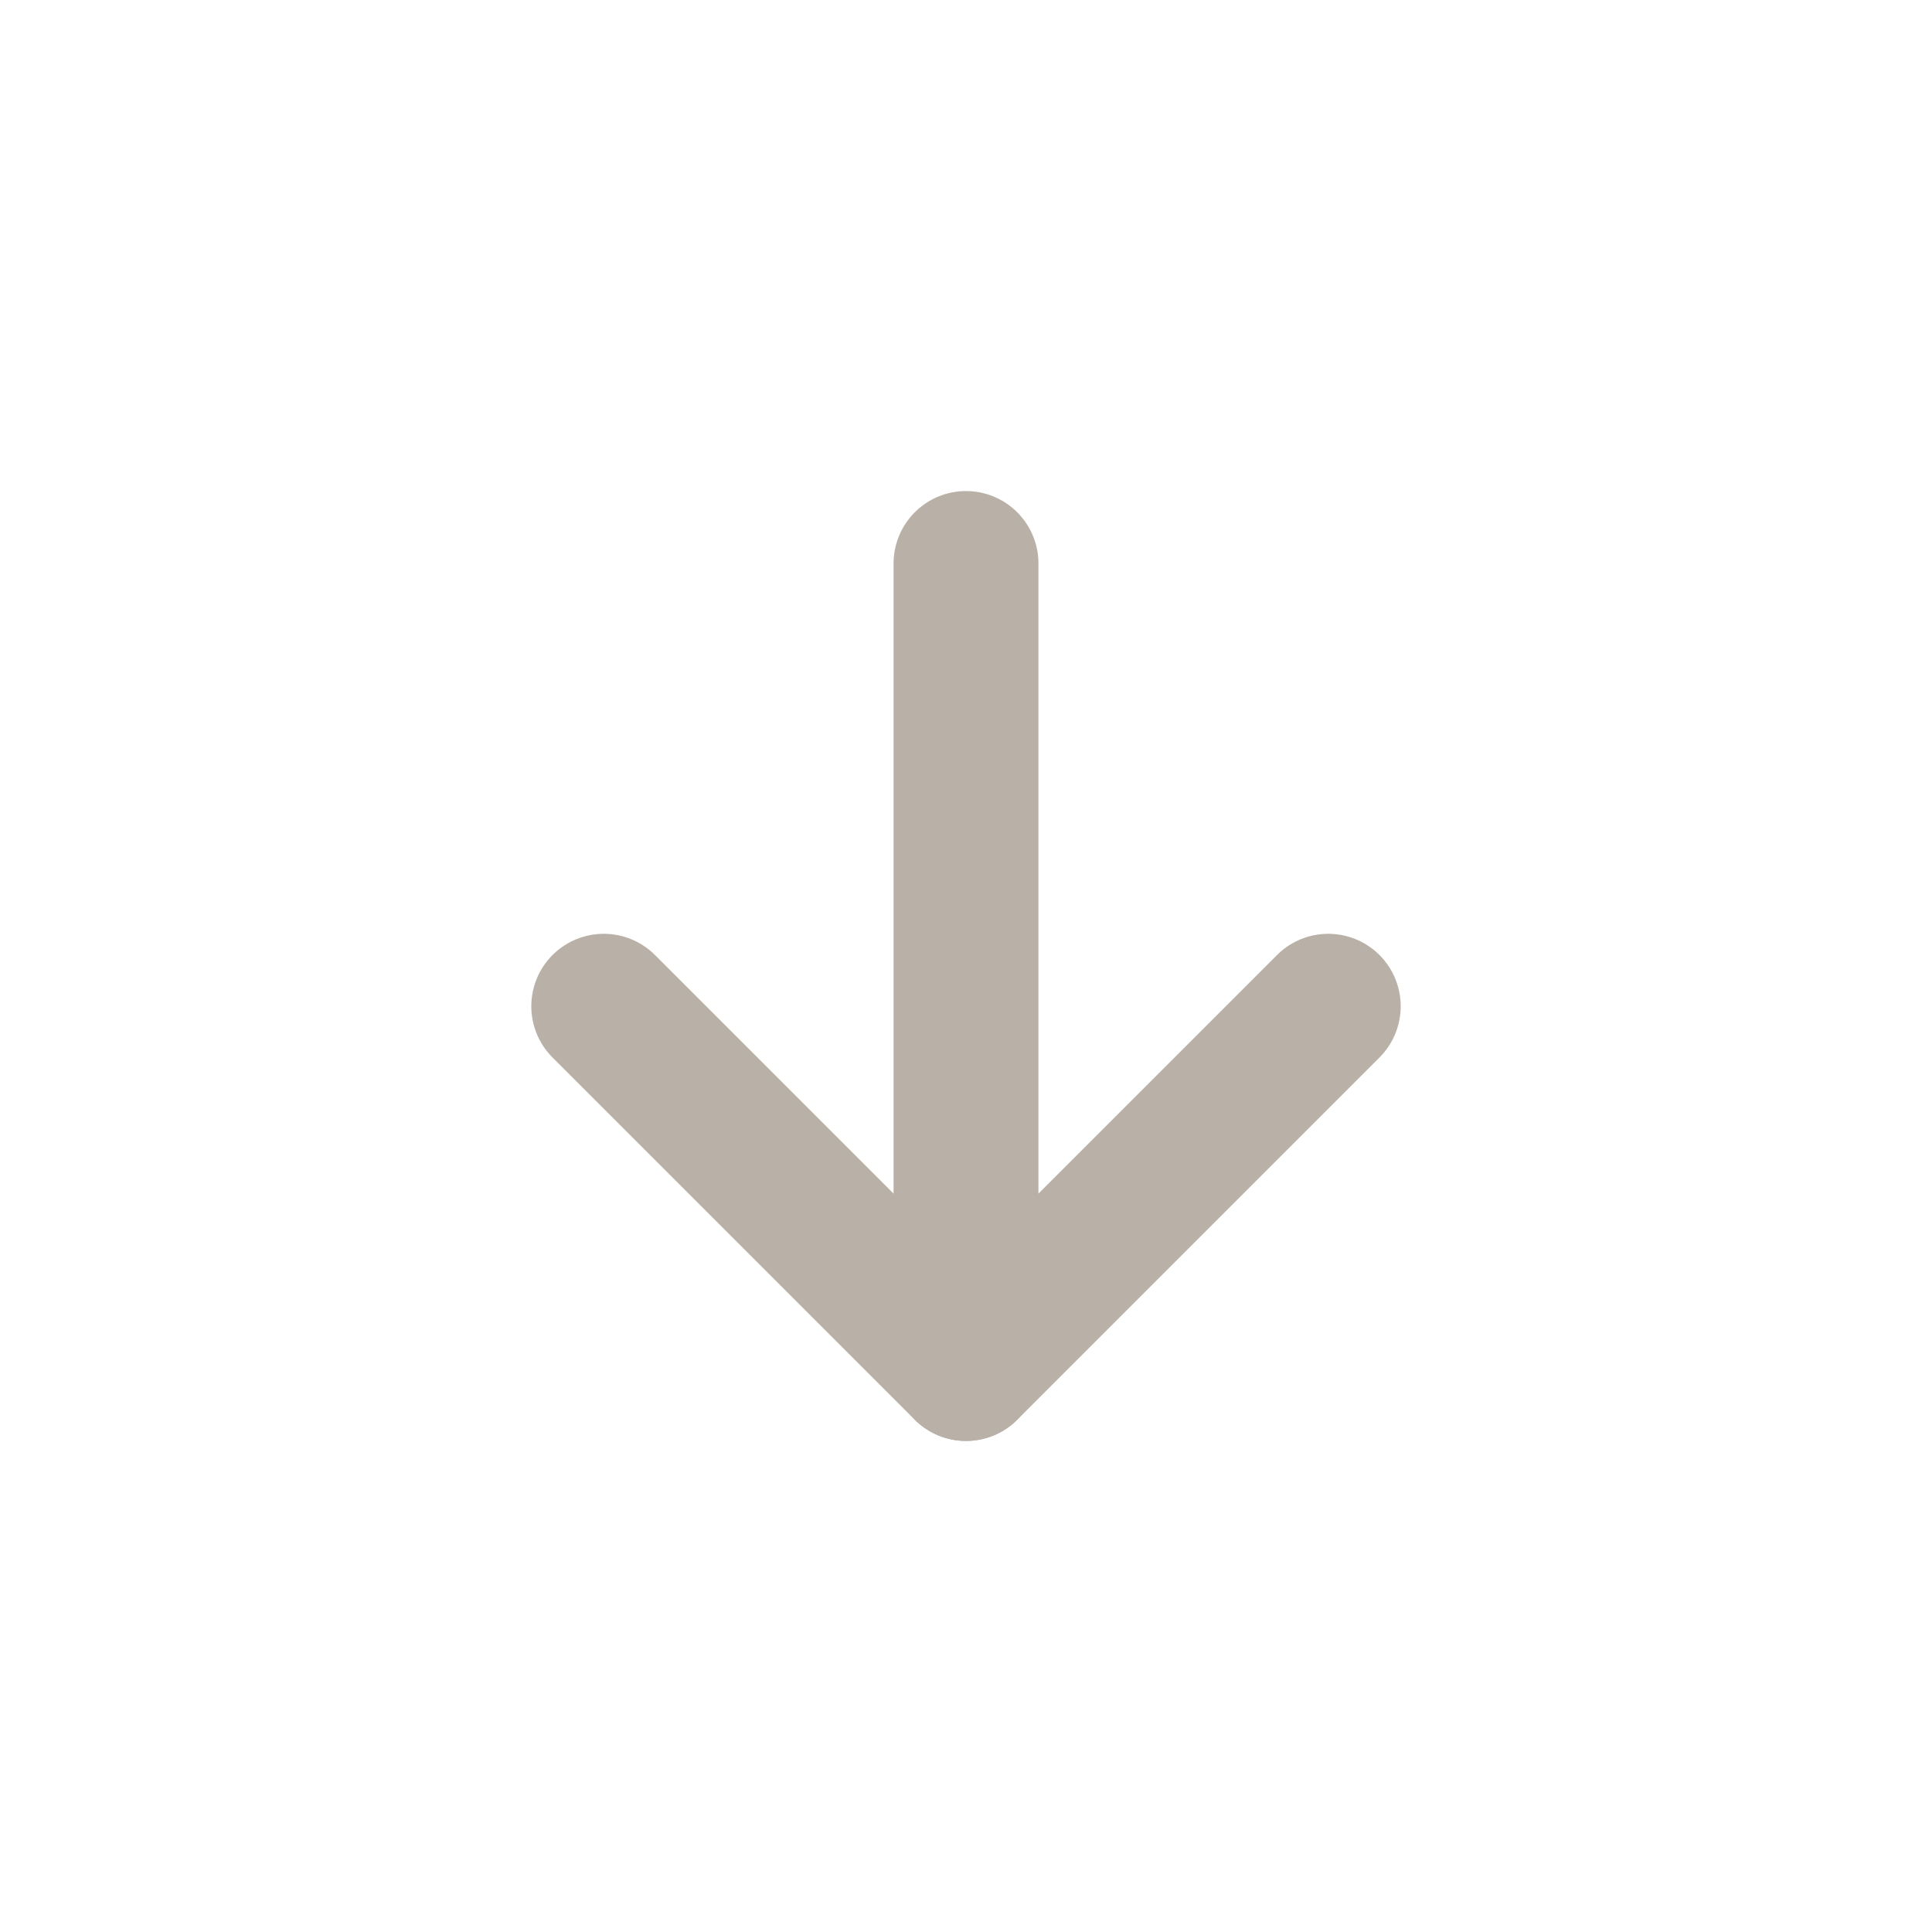
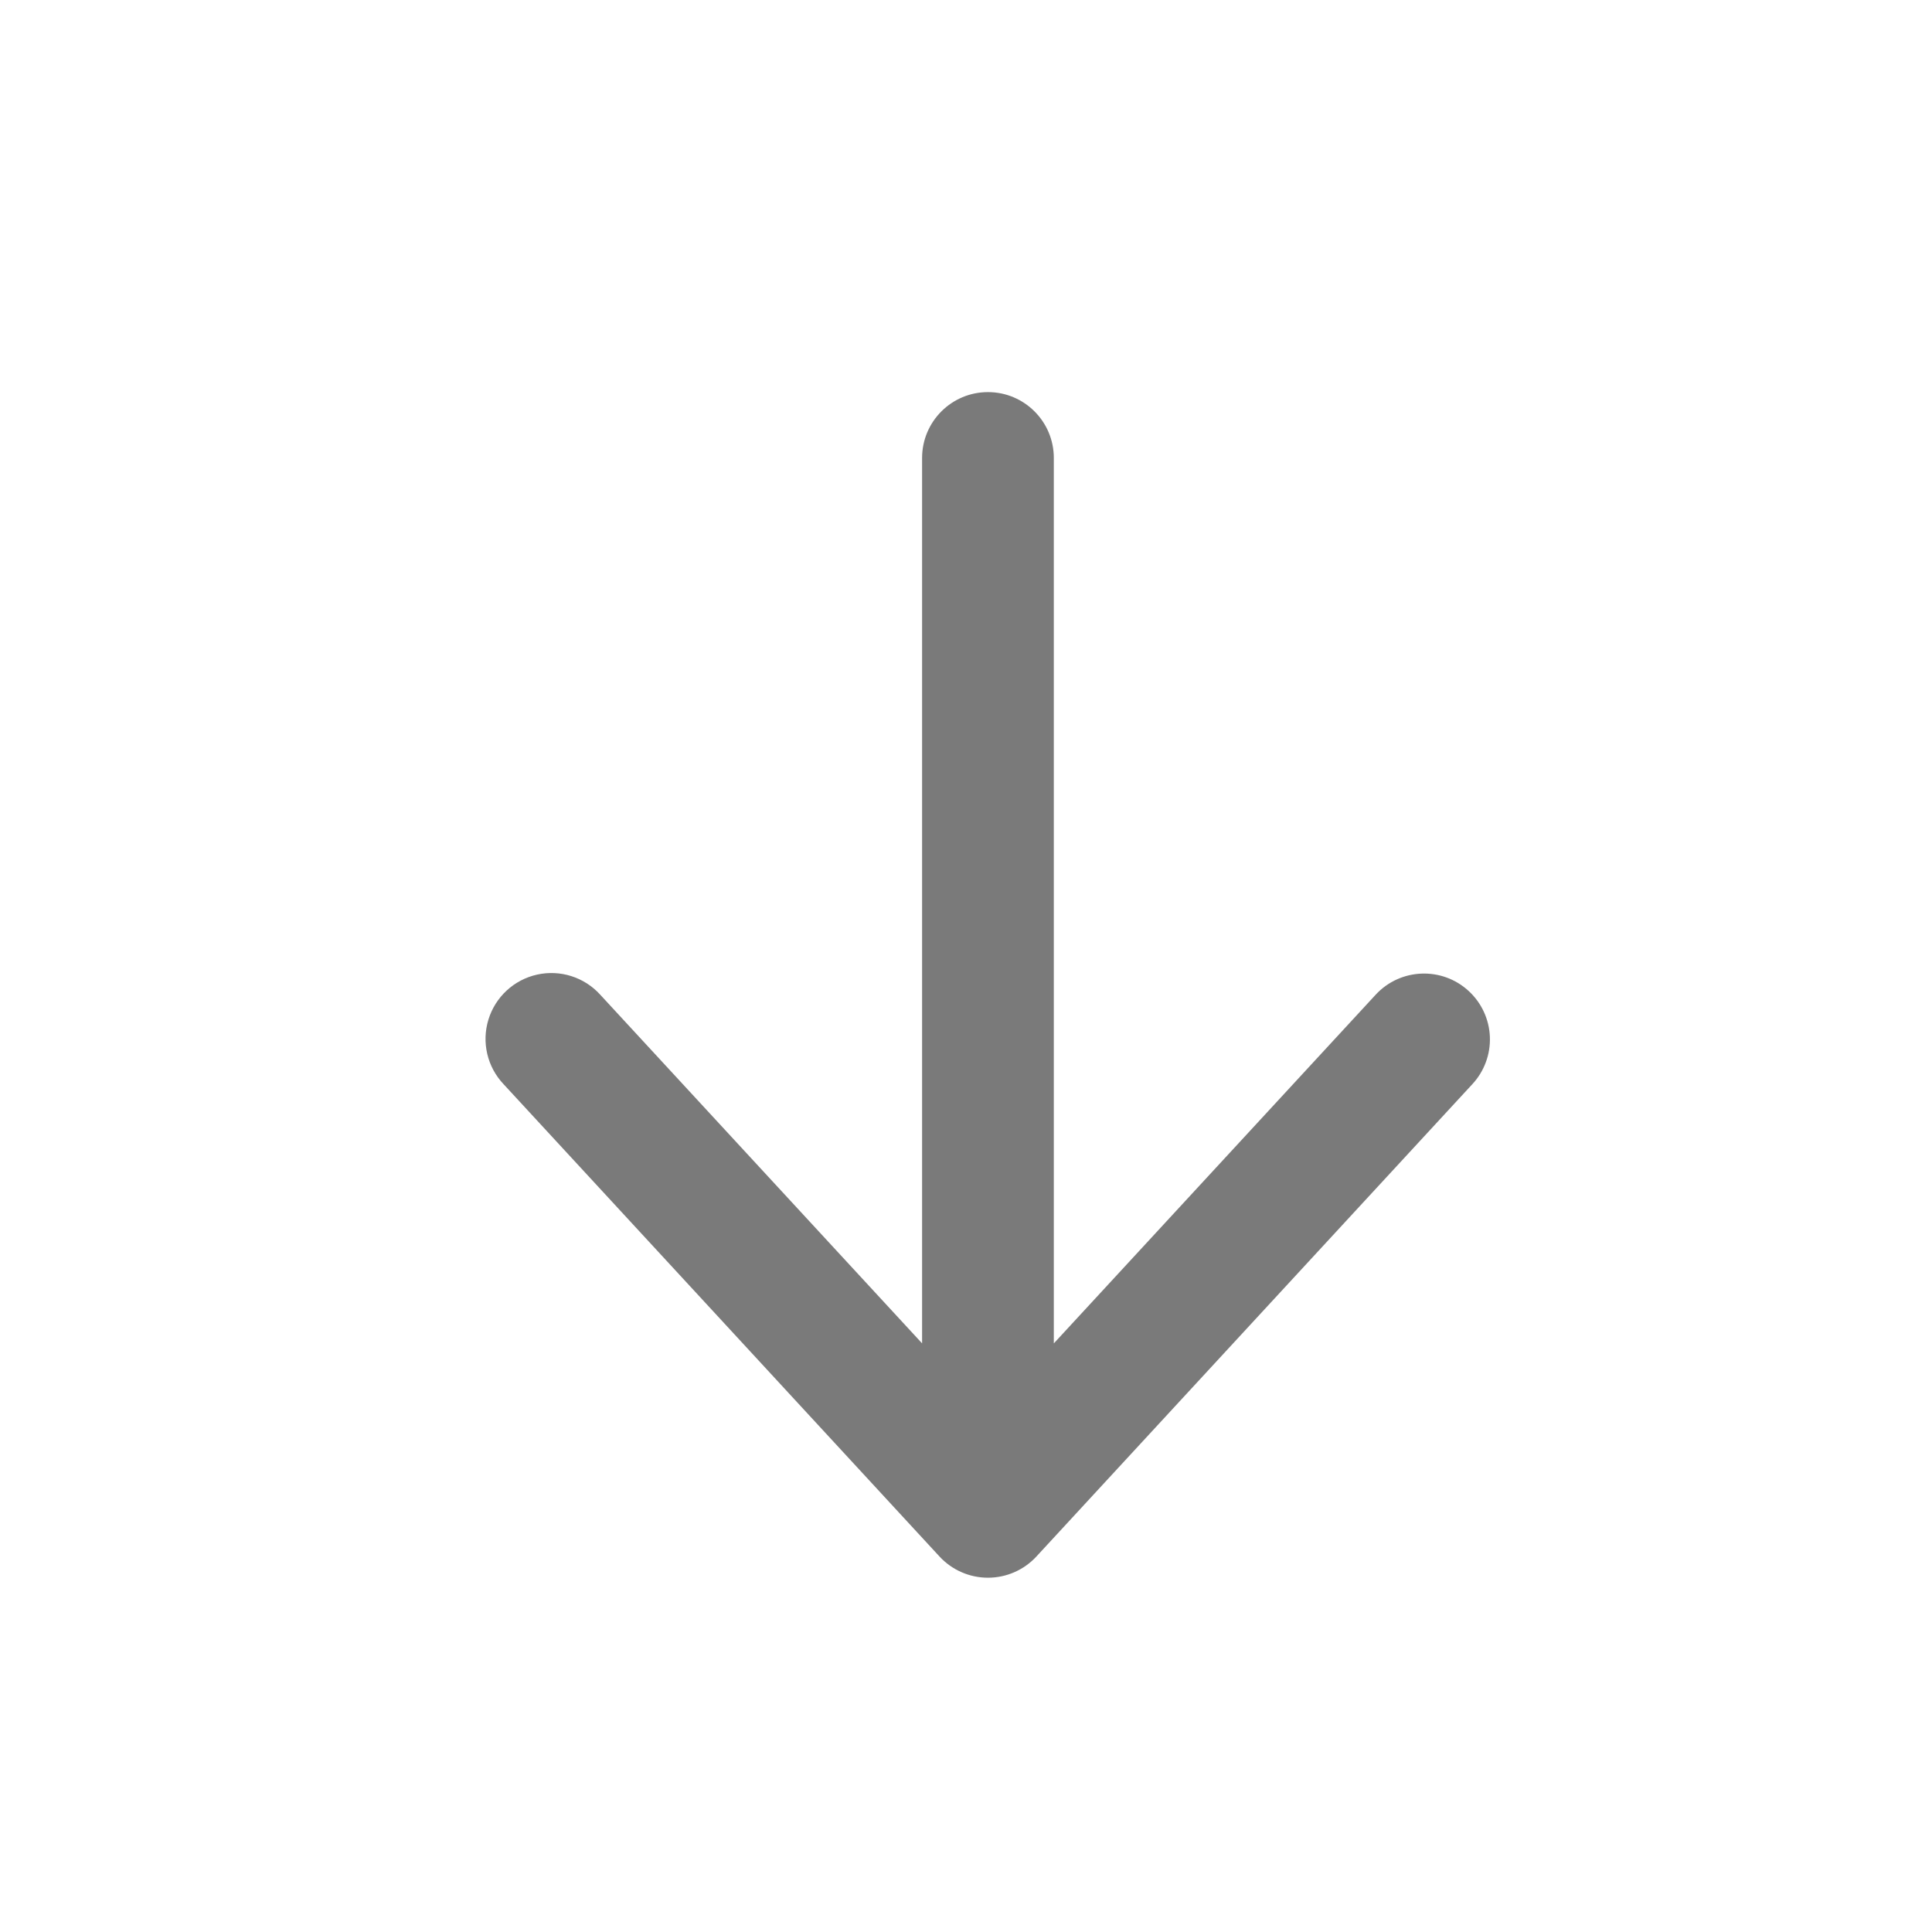
- <svg xmlns="http://www.w3.org/2000/svg" width="24" height="24" viewBox="0 0 24 24" fill="none">
-   <path d="M12 7v10" stroke="#B9B1A7" stroke-width="1.8" stroke-linecap="round" />
-   <path d="M7.5 12.5 12 17l4.5-4.5" stroke="#B9B1A7" stroke-width="1.8" stroke-linecap="round" stroke-linejoin="round" />
+ <svg xmlns="http://www.w3.org/2000/svg" class="icon" width="200px" height="200.00px" viewBox="0 0 1024 1024" version="1.1">
+   <path fill="#7a7a7a" d="M488.727 242.758v469.248l-170.566-184.762a34.909 34.909 0 1 0-51.293 47.36l231.121 250.415a34.956 34.956 0 0 0 51.293 0l231.121-250.415a34.863 34.863 0 0 0-1.955-49.338 34.909 34.909 0 0 0-49.338 1.978L558.545 712.029V242.735a34.909 34.909 0 1 0-69.818 0" />
</svg>
